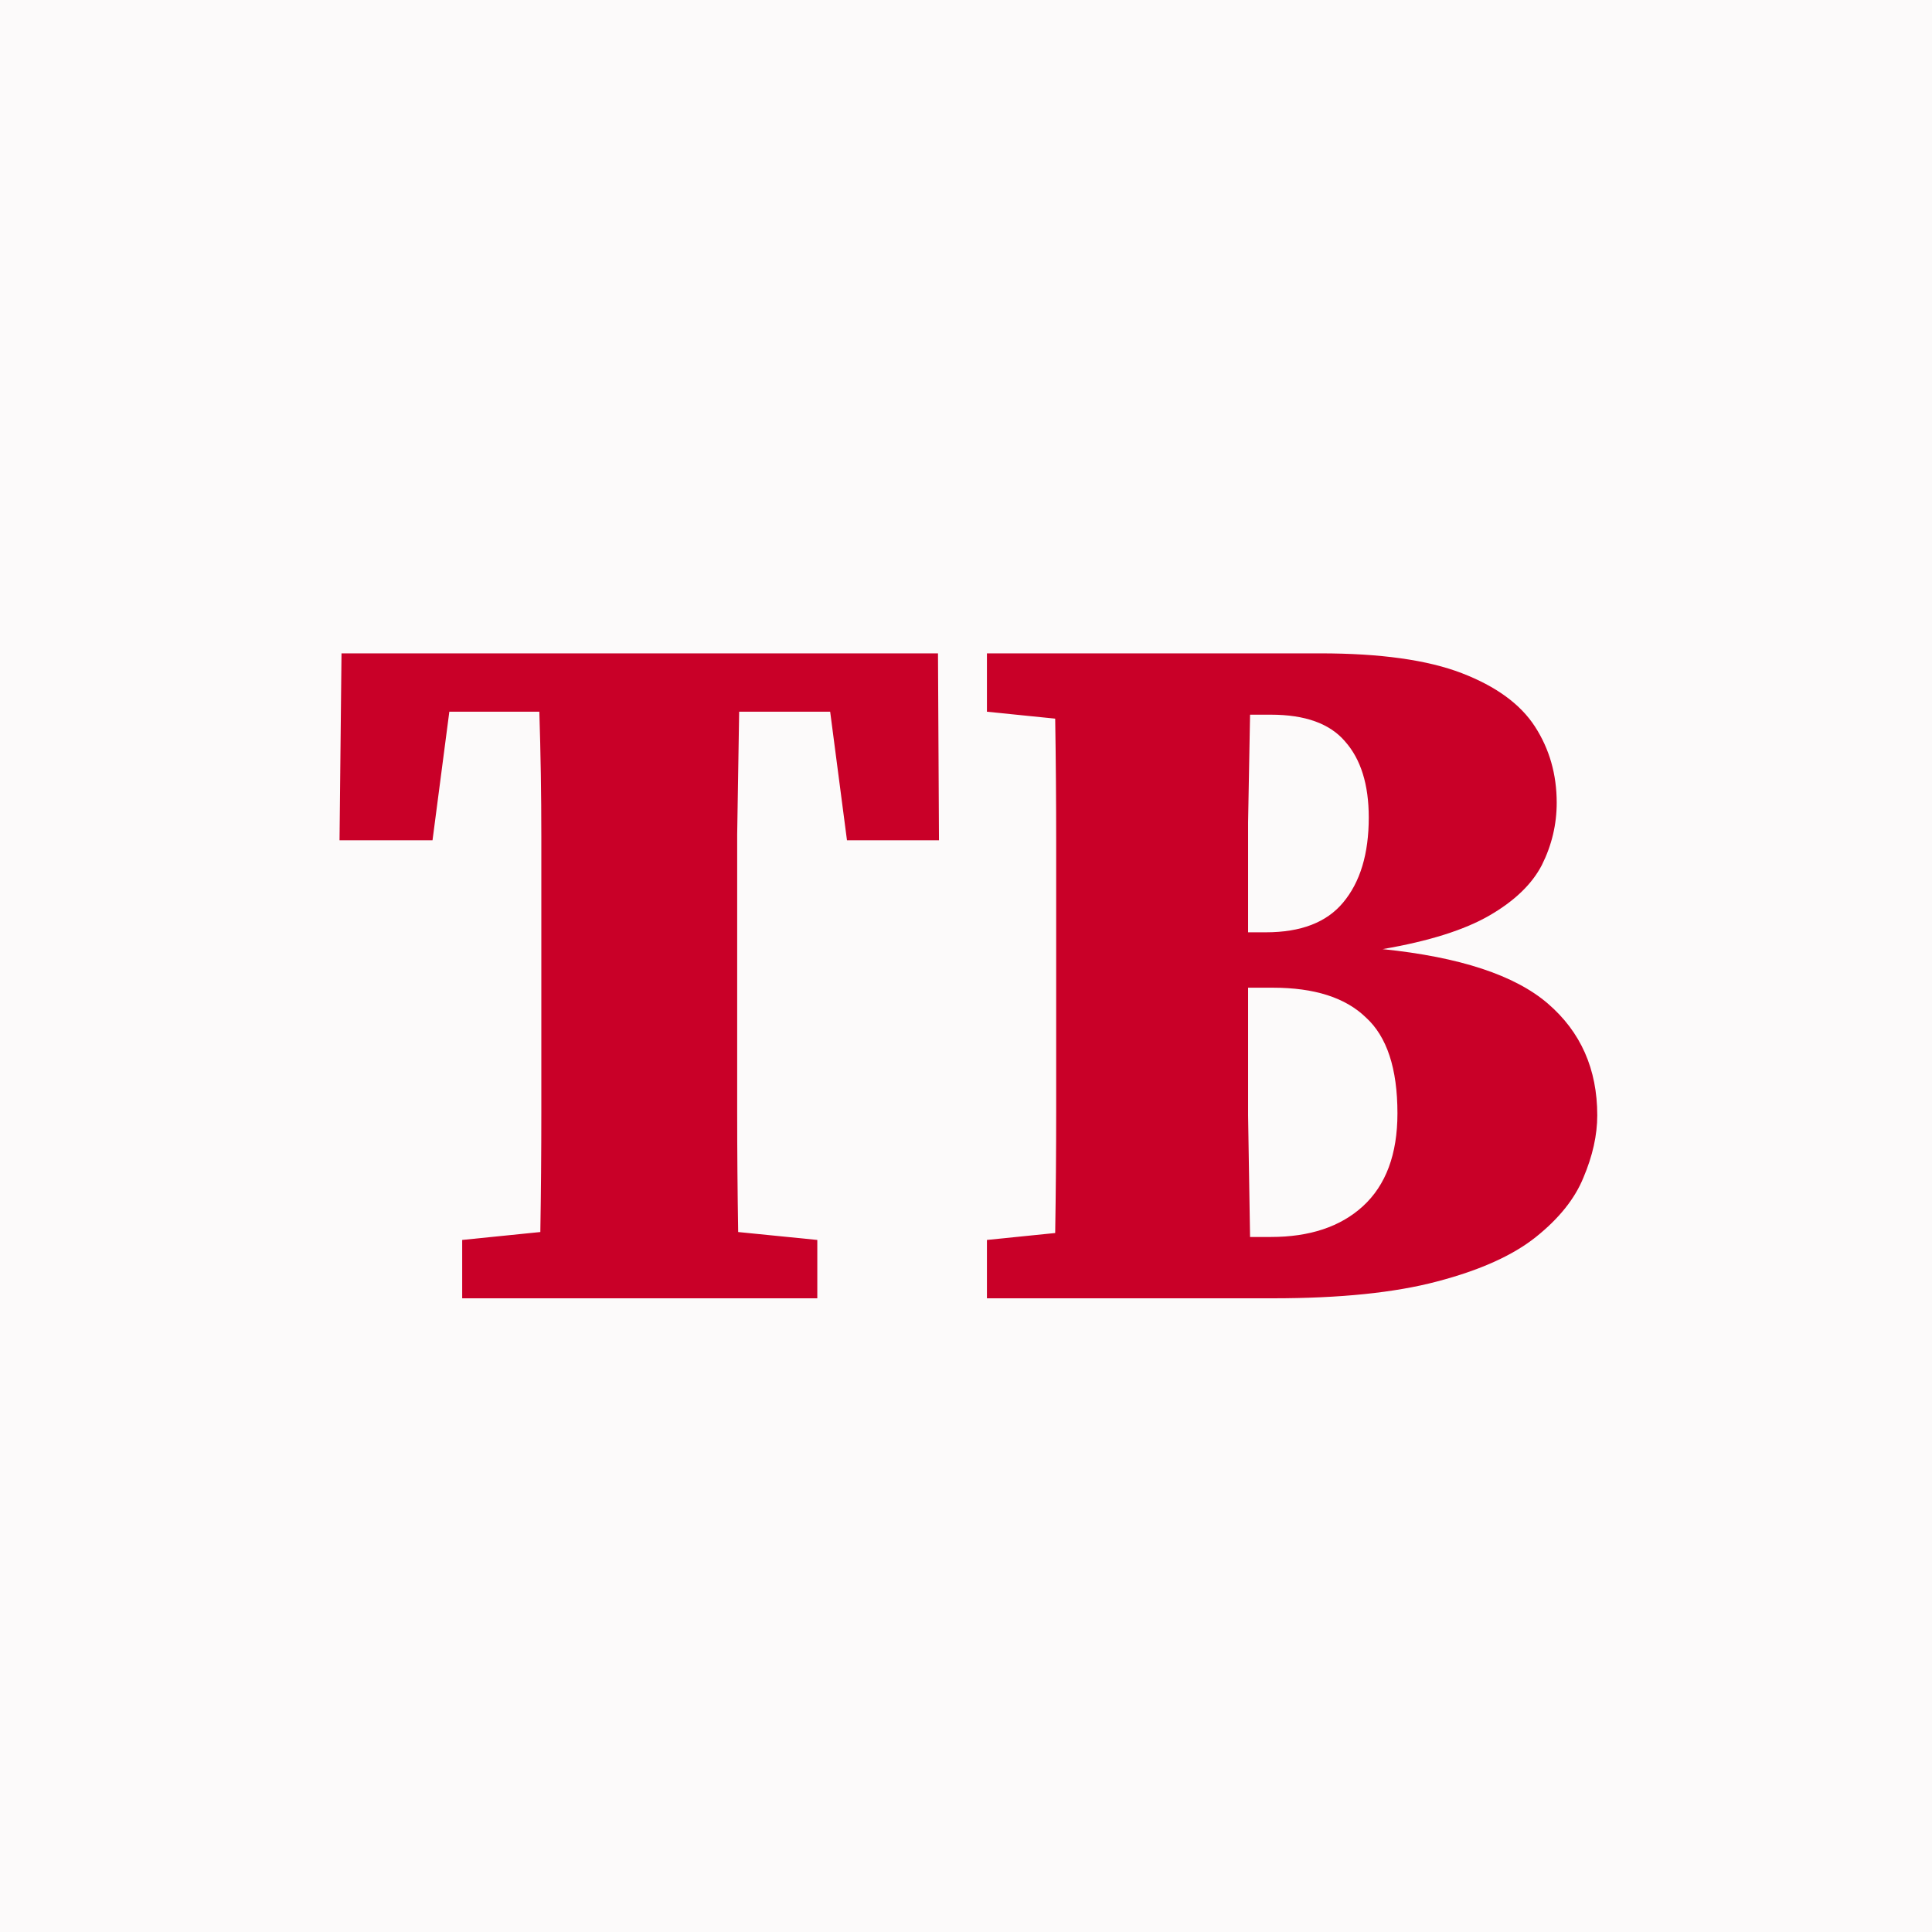
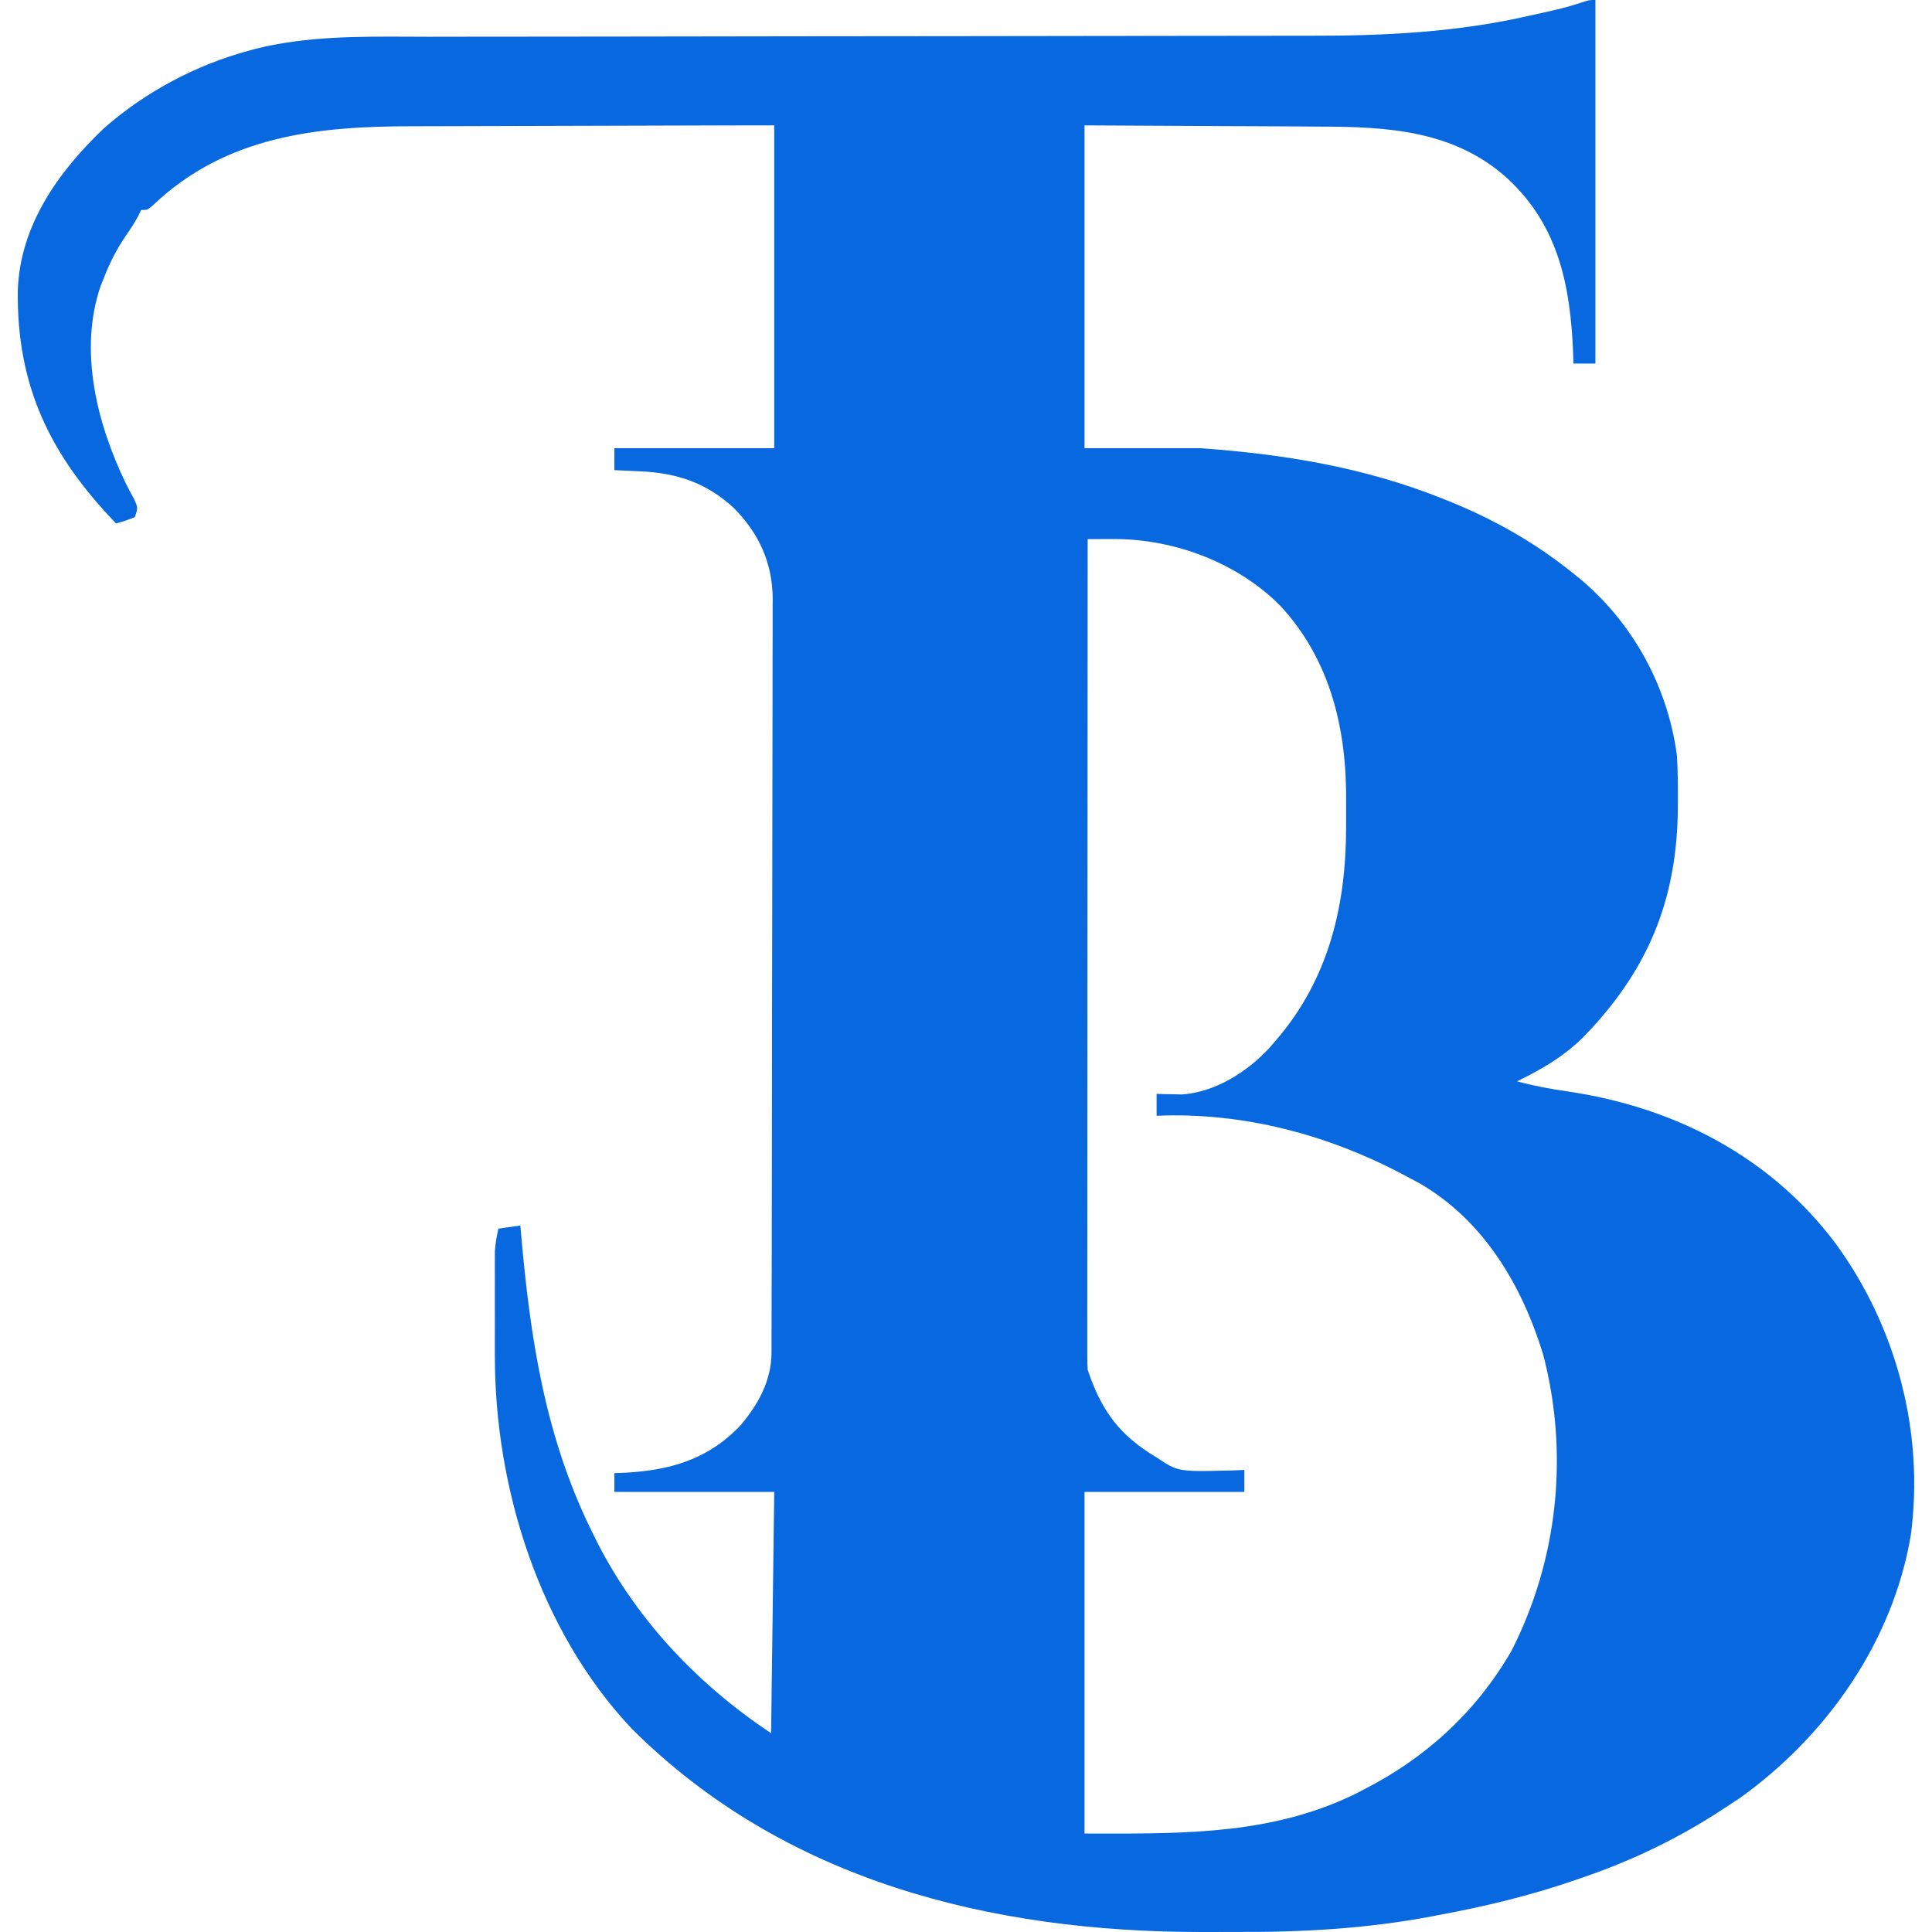
- <svg xmlns="http://www.w3.org/2000/svg" width="250" height="250" viewBox="0 0 250 250" fill="none">
-   <rect width="250" height="250" fill="#FCFAFA" />
-   <path d="M43.935 108.736L44.191 84.544H121.375L121.503 108.736H109.599L107.423 92.096H95.647C95.562 97.301 95.476 102.592 95.391 107.968C95.391 113.344 95.391 118.763 95.391 124.224V128.192C95.391 133.397 95.391 138.603 95.391 143.808C95.391 149.013 95.434 154.219 95.519 159.424L105.759 160.448V168H59.807V160.448L69.919 159.424C70.004 154.304 70.047 149.141 70.047 143.936C70.047 138.731 70.047 133.525 70.047 128.32V124.224C70.047 118.933 70.047 113.6 70.047 108.224C70.047 102.848 69.962 97.472 69.791 92.096H58.143L55.967 108.736H43.935ZM164.701 127.808H161.501C161.501 133.525 161.501 139.029 161.501 144.32C161.586 149.611 161.672 154.859 161.757 160.064H164.445C169.48 160.064 173.448 158.741 176.349 156.096C179.336 153.365 180.829 149.355 180.829 144.064C180.829 138.261 179.464 134.123 176.733 131.648C174.088 129.088 170.077 127.808 164.701 127.808ZM164.445 92.48H161.757C161.672 97.088 161.586 101.739 161.501 106.432C161.501 111.125 161.501 115.861 161.501 120.64H163.805C168.328 120.64 171.656 119.36 173.789 116.8C176.008 114.155 177.117 110.485 177.117 105.792C177.117 101.525 176.093 98.24 174.045 95.936C172.082 93.632 168.882 92.48 164.445 92.48ZM127.709 92.096V84.544H170.845C178.61 84.544 184.712 85.397 189.149 87.104C193.586 88.811 196.744 91.115 198.621 94.016C200.498 96.917 201.437 100.203 201.437 103.872C201.437 106.688 200.797 109.376 199.517 111.936C198.237 114.411 195.976 116.587 192.733 118.464C189.49 120.341 184.882 121.792 178.909 122.816C188.893 123.84 196.018 126.187 200.285 129.856C204.552 133.525 206.685 138.347 206.685 144.32C206.685 146.88 206.088 149.568 204.893 152.384C203.784 155.115 201.736 157.675 198.749 160.064C195.762 162.453 191.496 164.373 185.949 165.824C180.488 167.275 173.405 168 164.701 168H127.709V160.448L136.541 159.552C136.626 154.261 136.669 148.971 136.669 143.68C136.669 138.389 136.669 133.056 136.669 127.68V124.992C136.669 119.701 136.669 114.368 136.669 108.992C136.669 103.616 136.626 98.283 136.541 92.992L127.709 92.096Z" fill="#C90028" />
+ <svg xmlns="http://www.w3.org/2000/svg" width="100" height="100" viewBox="0 0 100 100" fill="none">
+   <path fill-rule="evenodd" clip-rule="evenodd" d="M82.578 18.819V0C82.445 0 82.367 0 82.29 0.01C82.178 0.025 82.07 0.061 81.805 0.148C81.14 0.371 80.47 0.523 79.786 0.675L79.212 0.801C75.434 1.674 71.635 1.858 67.774 1.851C67.115 1.849 66.456 1.85 65.798 1.852C64.652 1.855 63.505 1.856 62.359 1.856C60.69 1.856 59.021 1.857 57.352 1.861C54.638 1.866 51.923 1.87 49.209 1.872L46.746 1.874C44.932 1.876 43.118 1.877 41.304 1.879L40.811 1.88C38.086 1.883 35.36 1.887 32.635 1.892C30.959 1.895 29.283 1.897 27.607 1.897C26.451 1.897 25.296 1.898 24.14 1.9L23.928 1.901C23.331 1.902 22.733 1.903 22.135 1.903C21.822 1.902 21.509 1.901 21.196 1.899C18.529 1.887 15.85 1.875 13.243 2.522L12.9 2.616C10.137 3.364 7.542 4.743 5.387 6.631C3.016 8.888 1.038 11.663 0.922 15.021C0.856 19.98 2.596 23.555 6.006 27.092C6.235 27.029 6.354 26.996 6.471 26.957C6.597 26.916 6.721 26.868 6.979 26.768C7.063 26.516 7.104 26.394 7.096 26.276C7.09 26.165 7.042 26.057 6.949 25.849C6.795 25.567 6.643 25.285 6.5 24.997C5.028 21.935 4.059 18.155 5.209 14.802L5.357 14.438C5.662 13.629 6.03 12.917 6.513 12.198C6.754 11.854 6.976 11.524 7.17 11.151L7.303 10.869C7.455 10.869 7.535 10.869 7.608 10.845C7.691 10.816 7.762 10.756 7.916 10.625C11.698 7.022 16.437 6.527 21.416 6.536C22.056 6.537 22.695 6.535 23.334 6.531C24.543 6.525 25.753 6.521 26.963 6.521C28.623 6.52 30.284 6.514 31.944 6.507C33.977 6.501 34.993 6.498 36.009 6.495C37.025 6.493 38.041 6.492 40.074 6.489V23.199H31.8V24.334C32.108 24.348 32.417 24.361 32.725 24.376L33.108 24.395C35.022 24.474 36.566 24.985 37.984 26.296C39.286 27.614 39.978 29.122 39.996 30.99L39.991 31.456C39.993 31.994 39.994 32.531 39.991 33.068C39.989 33.46 39.988 33.853 39.988 34.245C39.99 35.316 39.989 36.387 39.985 37.458C39.981 38.596 39.98 39.734 39.979 40.872C39.979 42.9 39.976 44.927 39.971 46.955C39.965 48.929 39.961 50.902 39.96 52.876L39.959 54.717C39.957 56.608 39.955 58.499 39.952 60.389L39.95 62.095C39.948 63.301 39.947 64.508 39.944 65.714L39.94 66.919C39.94 67.48 39.939 68.041 39.937 68.602L39.935 69.108L39.936 69.582L39.933 70.016C39.93 71.455 39.247 72.693 38.33 73.774C36.636 75.563 34.645 76.119 32.223 76.235L31.8 76.248V77.221H40.074L39.912 89.713C36.158 87.21 33.029 83.932 30.947 79.903L30.665 79.33C28.216 74.408 27.438 69.243 26.968 63.834L26.933 63.432L25.798 63.594C25.709 63.991 25.637 64.37 25.615 64.776L25.614 65.159L25.613 65.597L25.614 66.066C25.614 66.396 25.613 66.727 25.613 67.058C25.614 67.576 25.615 68.095 25.614 68.614C25.614 68.953 25.613 69.292 25.613 69.631L25.614 70.121C25.599 77.003 27.918 84.407 32.704 89.482C40.602 97.355 51.308 100.009 62.228 100C62.842 99.997 63.457 99.994 64.071 99.997C67.444 100.014 70.764 99.821 74.083 99.196L74.467 99.122C76.877 98.676 79.211 98.114 81.53 97.314L81.929 97.175C84.344 96.349 86.594 95.287 88.751 93.918L89.23 93.606C89.505 93.43 89.779 93.251 90.051 93.069C94.562 89.842 97.97 84.97 98.9 79.476C99.618 74.15 98.158 68.66 95.004 64.355C91.622 59.853 86.662 57.307 81.154 56.495C80.258 56.366 79.396 56.206 78.522 55.969C79.781 55.356 80.856 54.734 81.875 53.759C85.271 50.305 86.814 46.62 86.845 41.795L86.847 41.47C86.85 40.677 86.844 39.889 86.796 39.097C86.328 35.582 84.57 32.334 81.867 30.031L81.442 29.688C79.465 28.088 77.333 26.884 74.981 25.935L74.629 25.794C70.588 24.183 66.467 23.511 62.137 23.199H56.135V6.489L63.911 6.53L64.266 6.531C65.293 6.534 66.32 6.537 67.347 6.545C67.66 6.548 67.973 6.55 68.286 6.553C71.818 6.554 75.286 6.748 78.036 9.247C80.67 11.687 81.287 14.805 81.424 18.265L81.442 18.819H82.578ZM57.228 27.902C56.917 27.902 56.607 27.903 56.297 27.904C56.293 33.244 56.29 38.584 56.289 43.925L56.288 46.244C56.287 48.326 56.286 50.408 56.285 52.49C56.283 54.633 56.282 56.776 56.282 58.919C56.281 60.239 56.281 61.56 56.28 62.881C56.279 63.795 56.278 64.708 56.278 65.622L56.278 66.893L56.278 66.91C56.278 67.497 56.277 68.084 56.277 68.671L56.277 69.204L56.276 69.706L56.277 70.163C56.277 70.407 56.282 70.651 56.297 70.894C56.934 72.806 57.764 74.074 59.454 75.181L59.866 75.437C60.238 75.687 60.485 75.853 60.756 75.961C61.291 76.174 61.918 76.157 63.785 76.109L64.408 76.086V77.221H56.135V94.904C56.377 94.904 56.618 94.905 56.86 94.905C61.501 94.91 65.946 94.916 70.178 92.84L70.573 92.633C73.802 90.991 76.389 88.621 78.218 85.475C80.645 80.748 81.225 75.214 79.861 70.063C78.758 66.5 76.792 63.173 73.486 61.254L73.007 60.998C69.088 58.859 64.765 57.636 60.278 57.737L59.866 57.754V56.618L60.222 56.63L60.697 56.638L61.165 56.65C62.894 56.537 64.555 55.481 65.702 54.241L66.031 53.86C68.762 50.707 69.669 46.904 69.674 42.833C69.672 42.42 69.671 42.007 69.675 41.593C69.722 37.812 68.89 34.162 66.244 31.331C64.059 29.14 60.838 27.919 57.751 27.901L57.228 27.902Z" fill="#0768DF" />
</svg>
